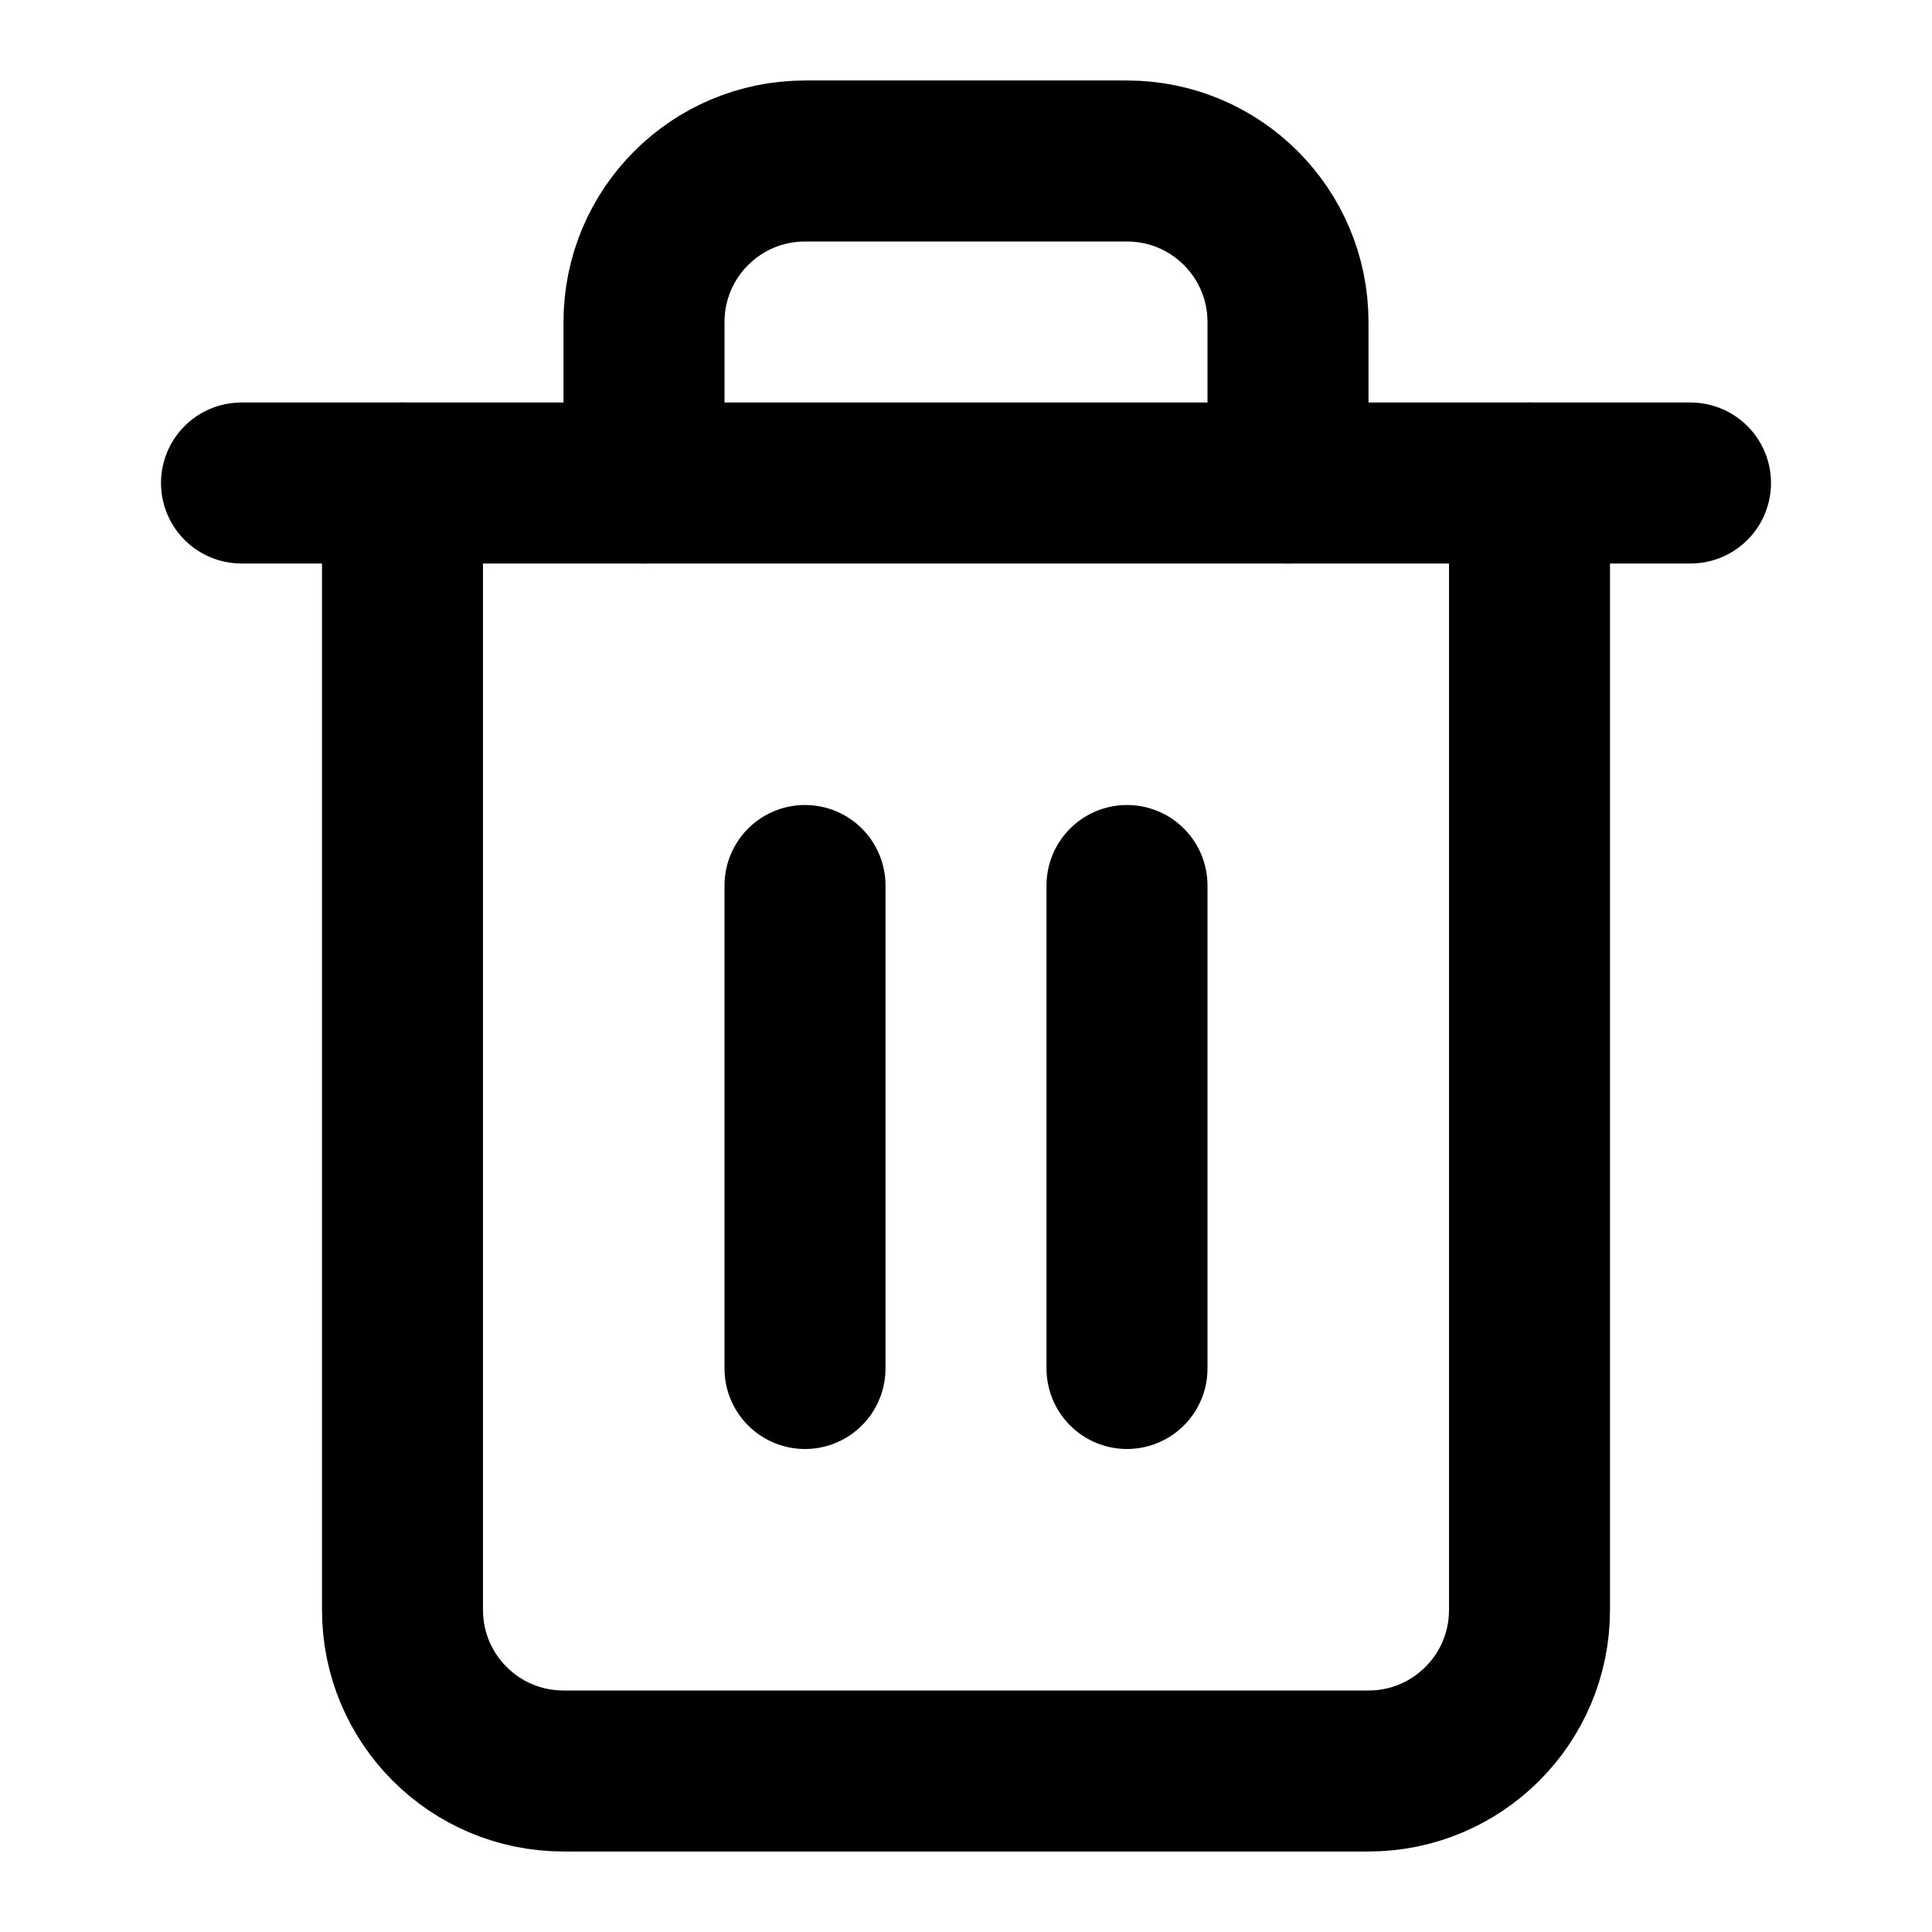
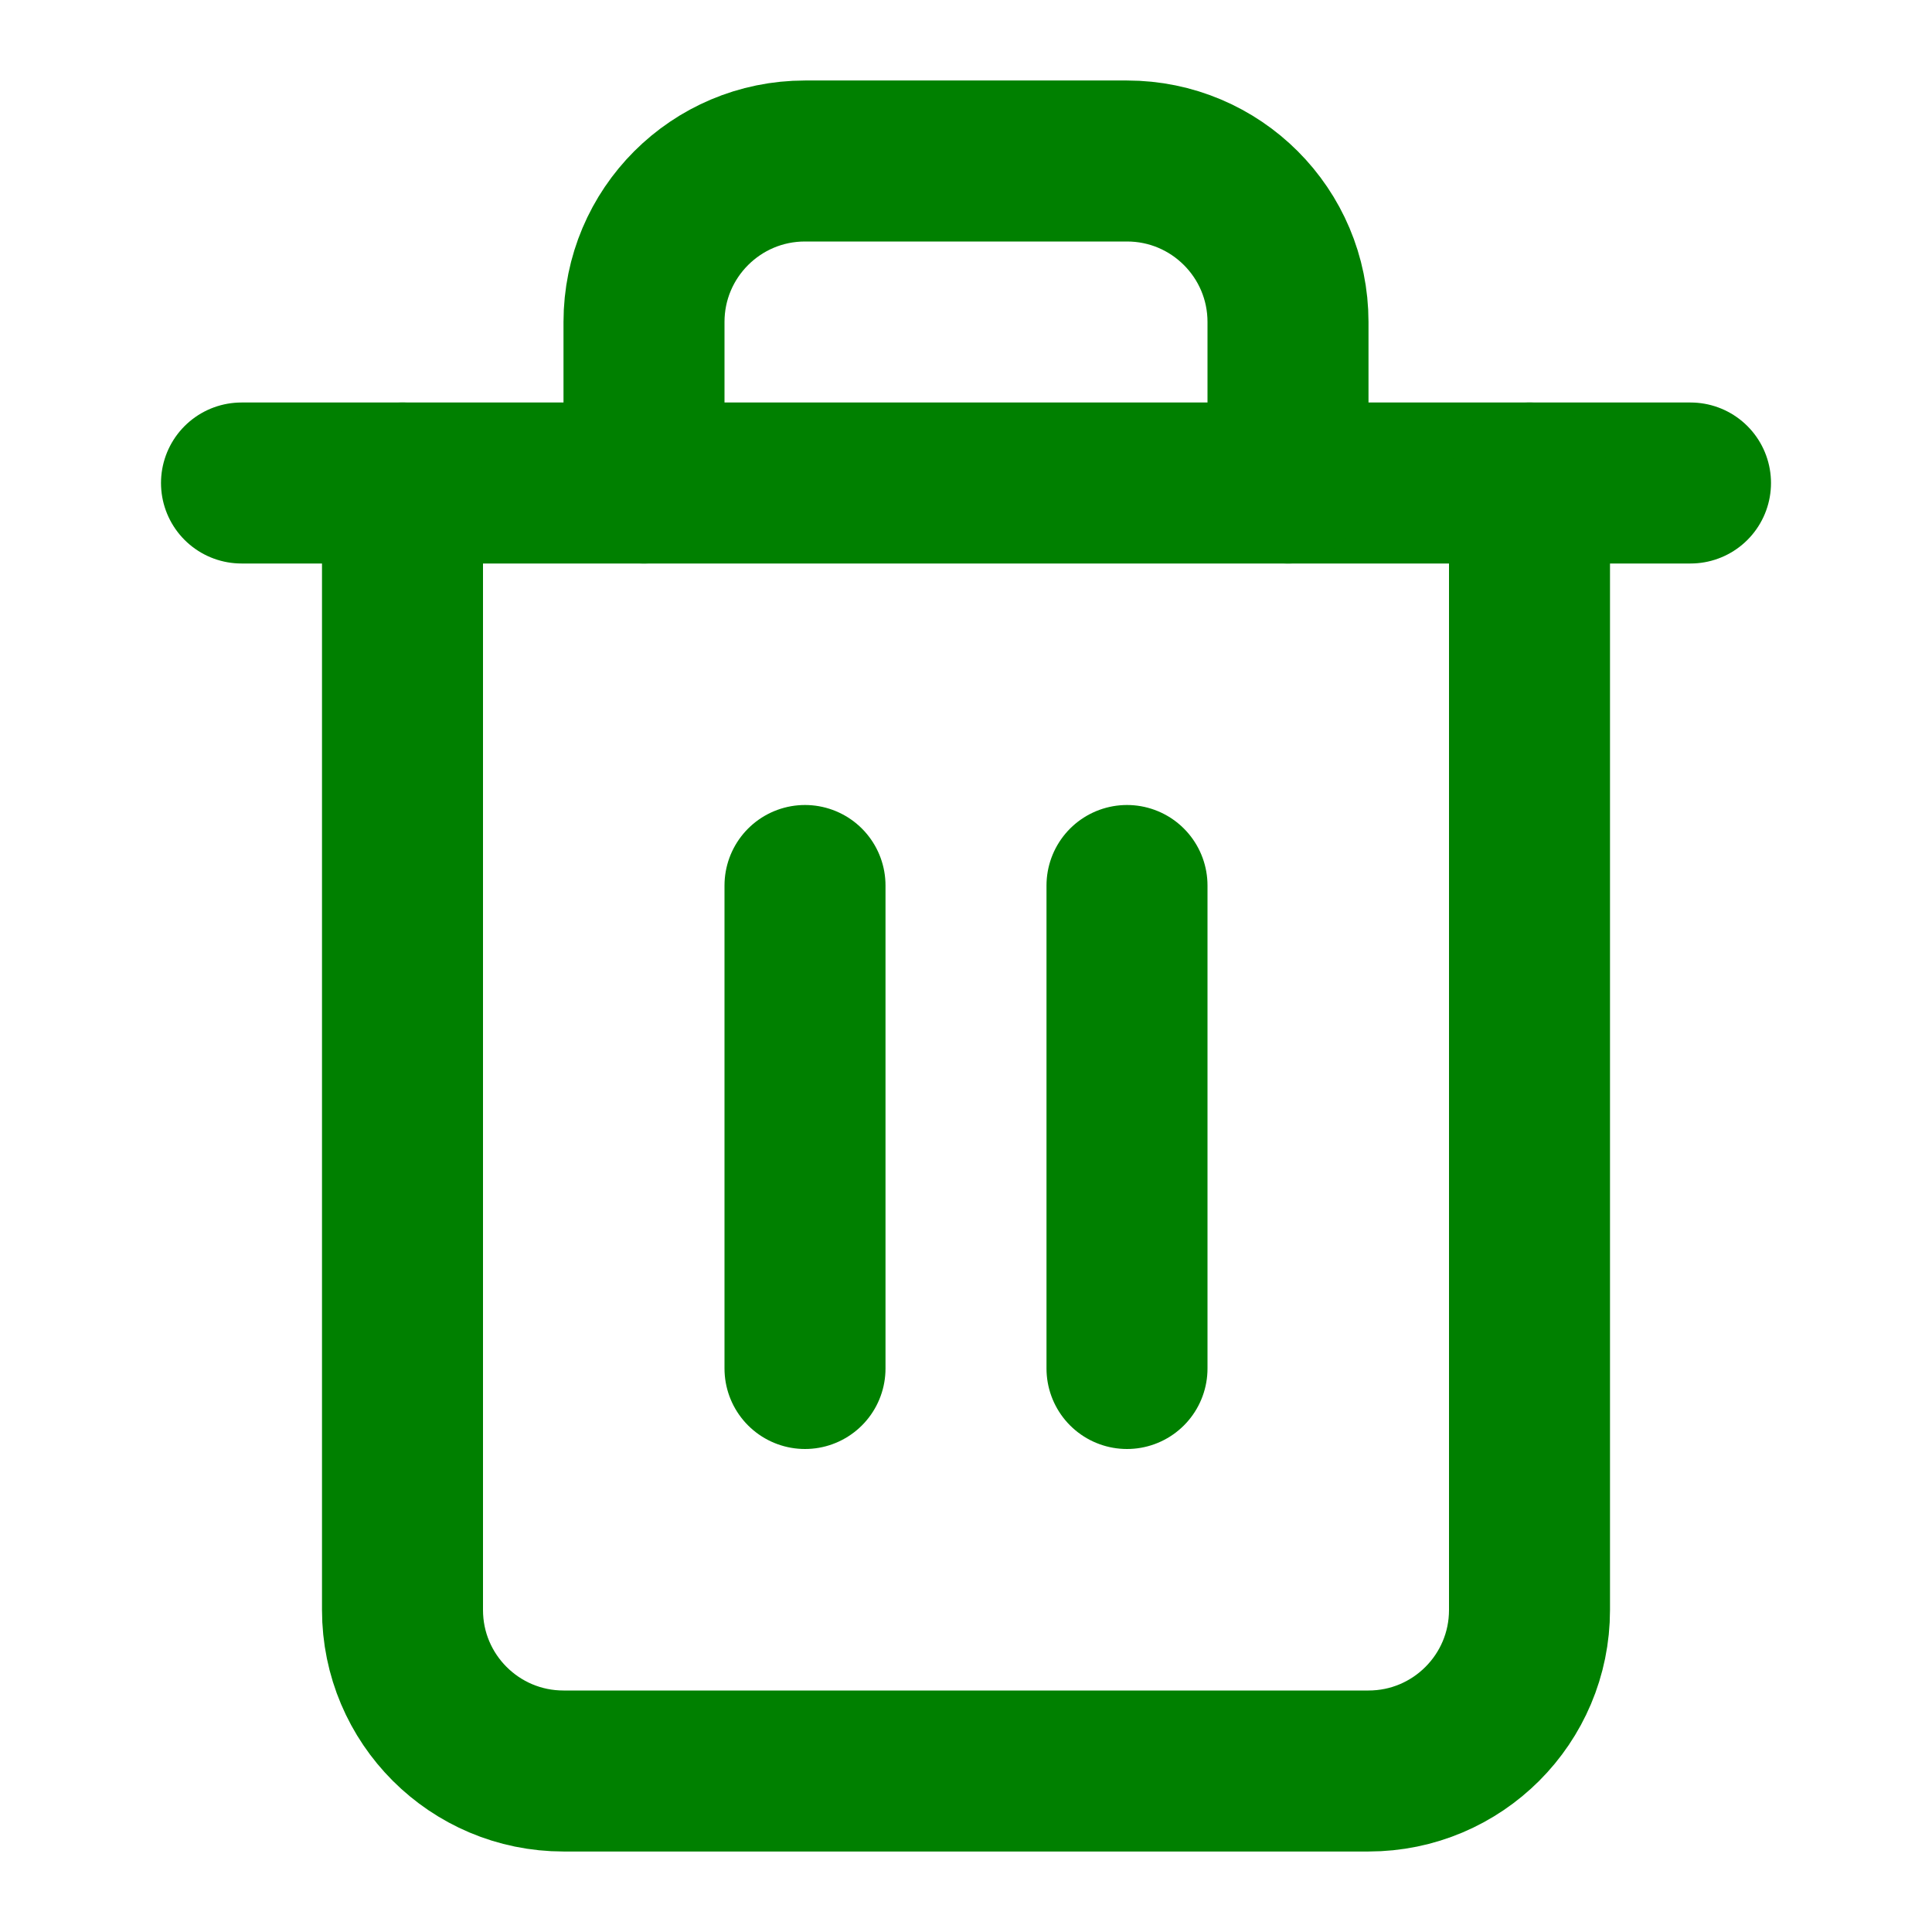
- <svg xmlns="http://www.w3.org/2000/svg" width="24" height="24" viewBox="0 0 24 24" fill="none" stroke="currentColor" stroke-width="2" stroke-linecap="round" stroke-linejoin="round" class="feather feather-trash-2">
+ <svg xmlns="http://www.w3.org/2000/svg" width="24" height="24" viewBox="0 0 24 24" fill="none" stroke="#008000" stroke-width="2" stroke-linecap="round" stroke-linejoin="round" class="feather feather-trash-2">
  <polyline points="3 6 5 6 21 6" />
  <path d="M19 6v14a2 2 0 0 1-2 2H7a2 2 0 0 1-2-2V6m3 0V4a2 2 0 0 1 2-2h4a2 2 0 0 1 2 2v2" />
  <line x1="10" y1="11" x2="10" y2="17" />
  <line x1="14" y1="11" x2="14" y2="17" />
</svg>
